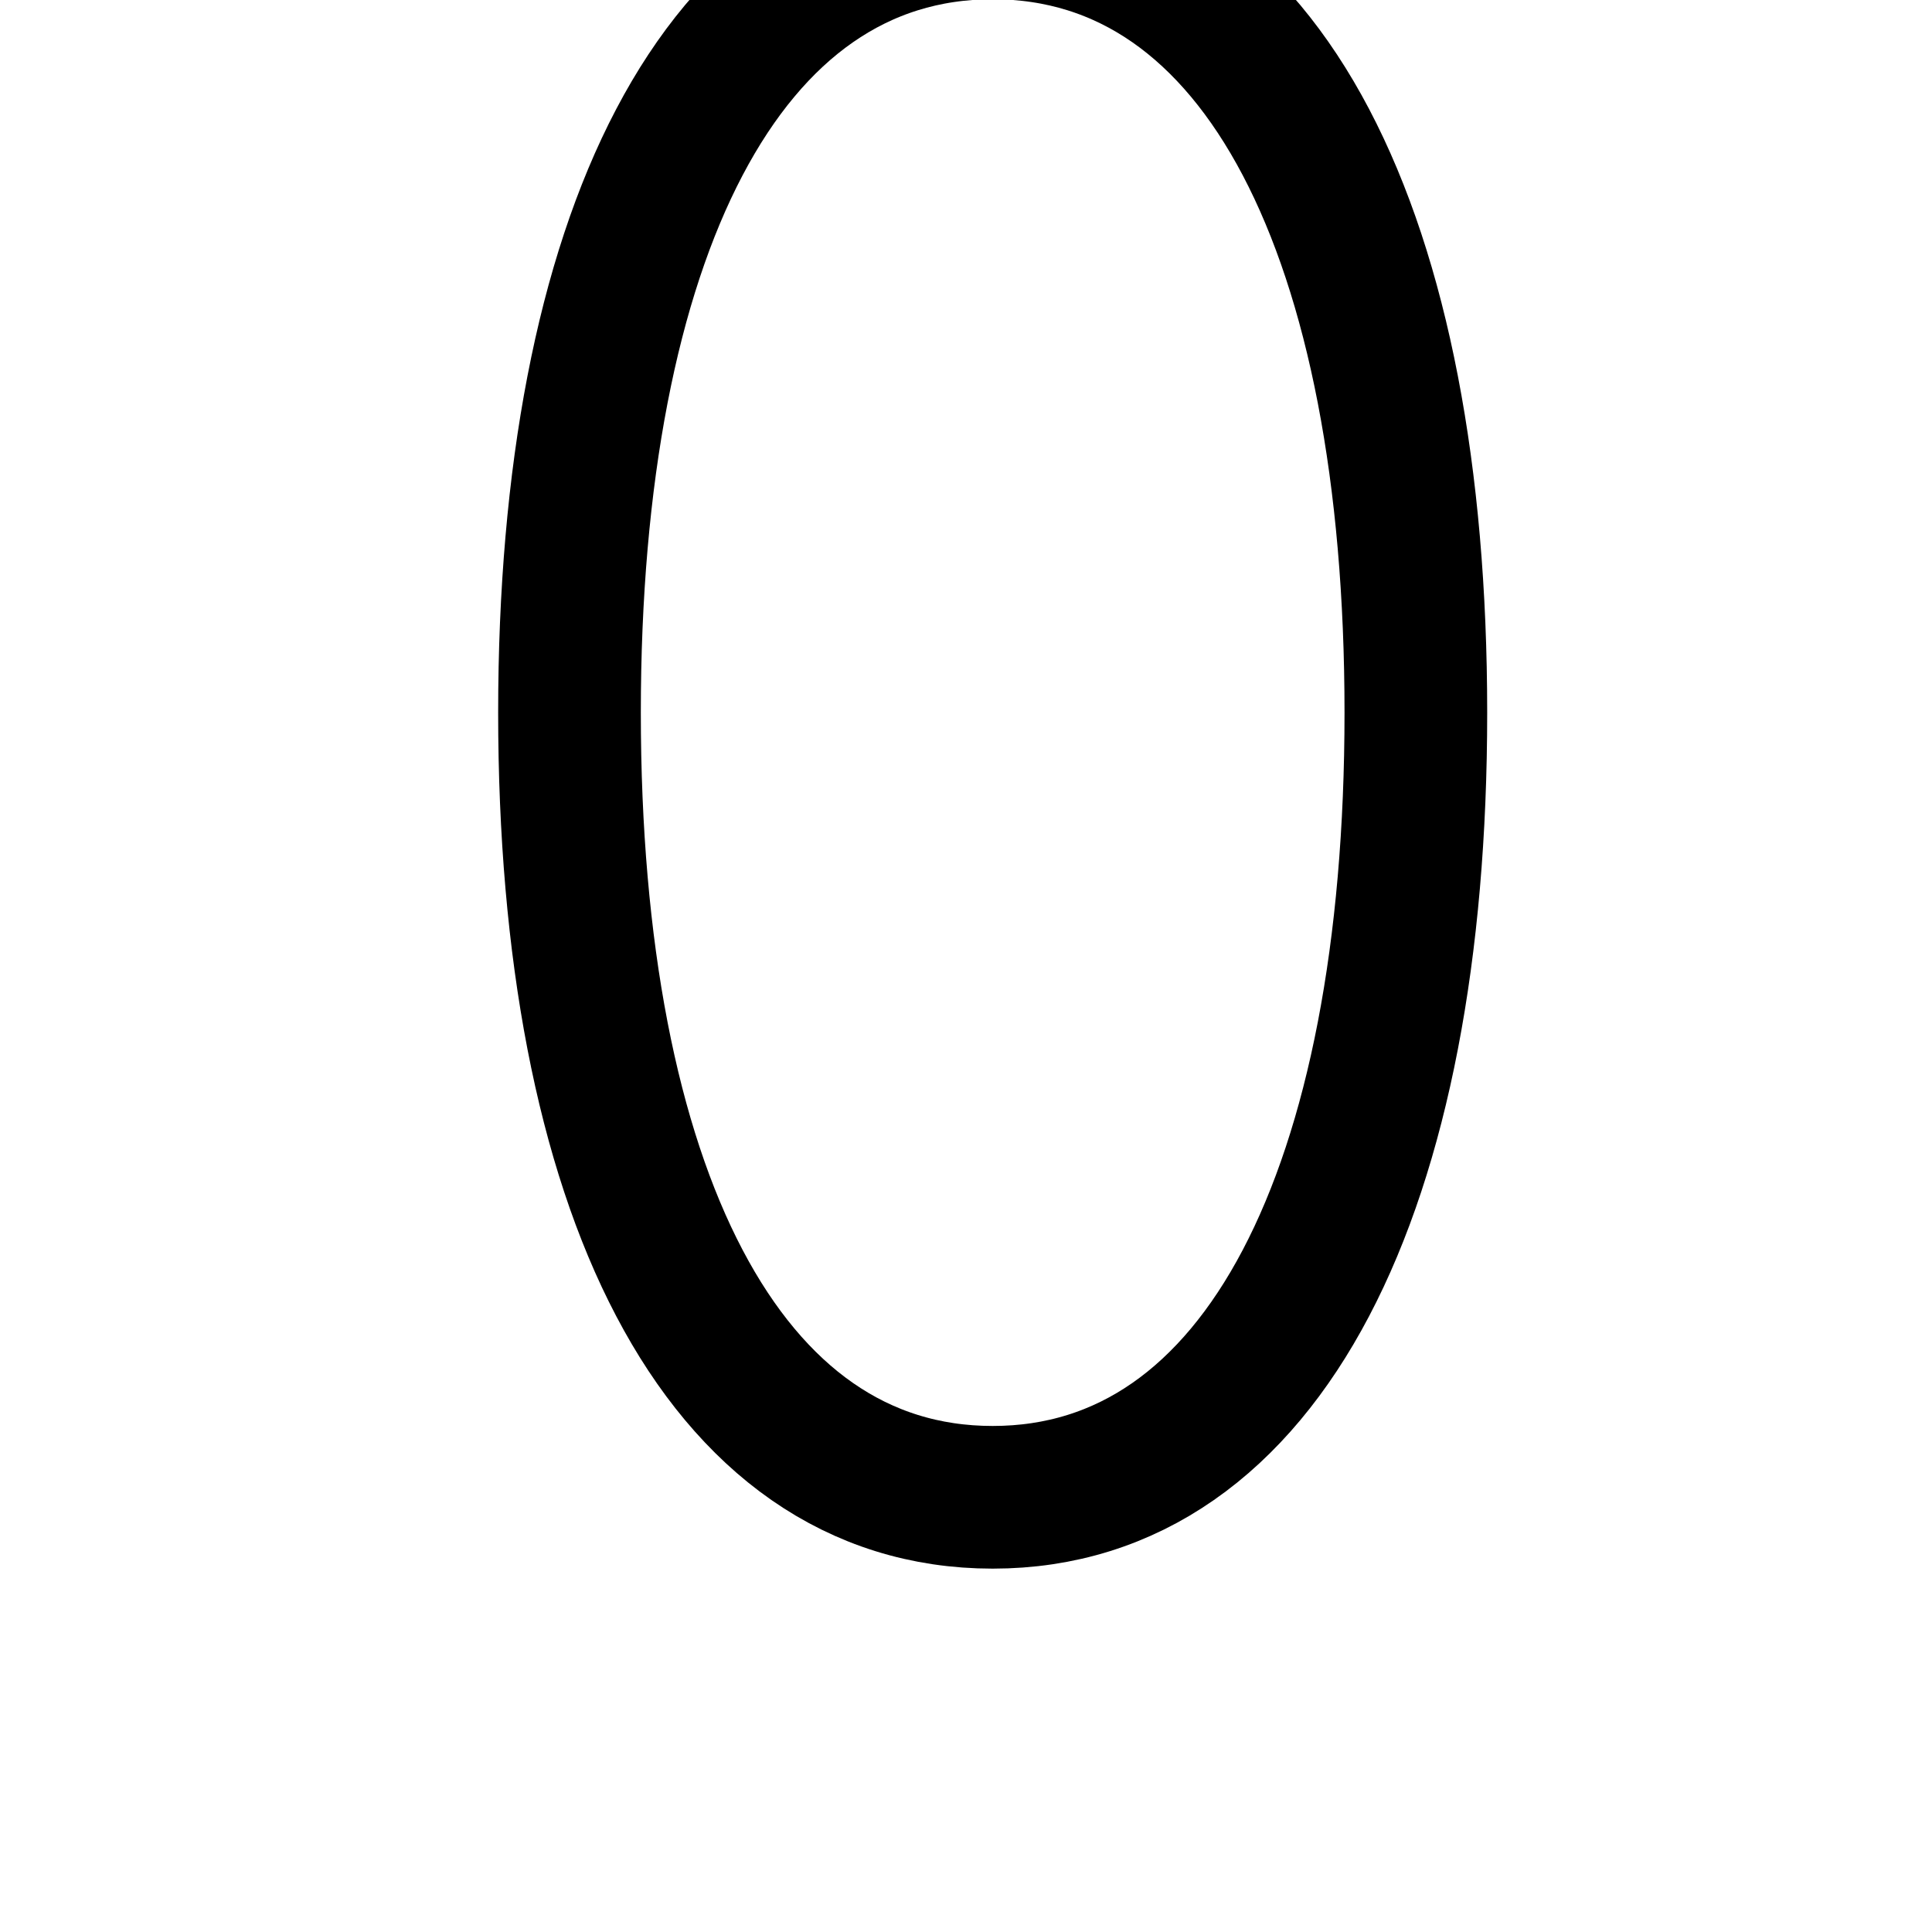
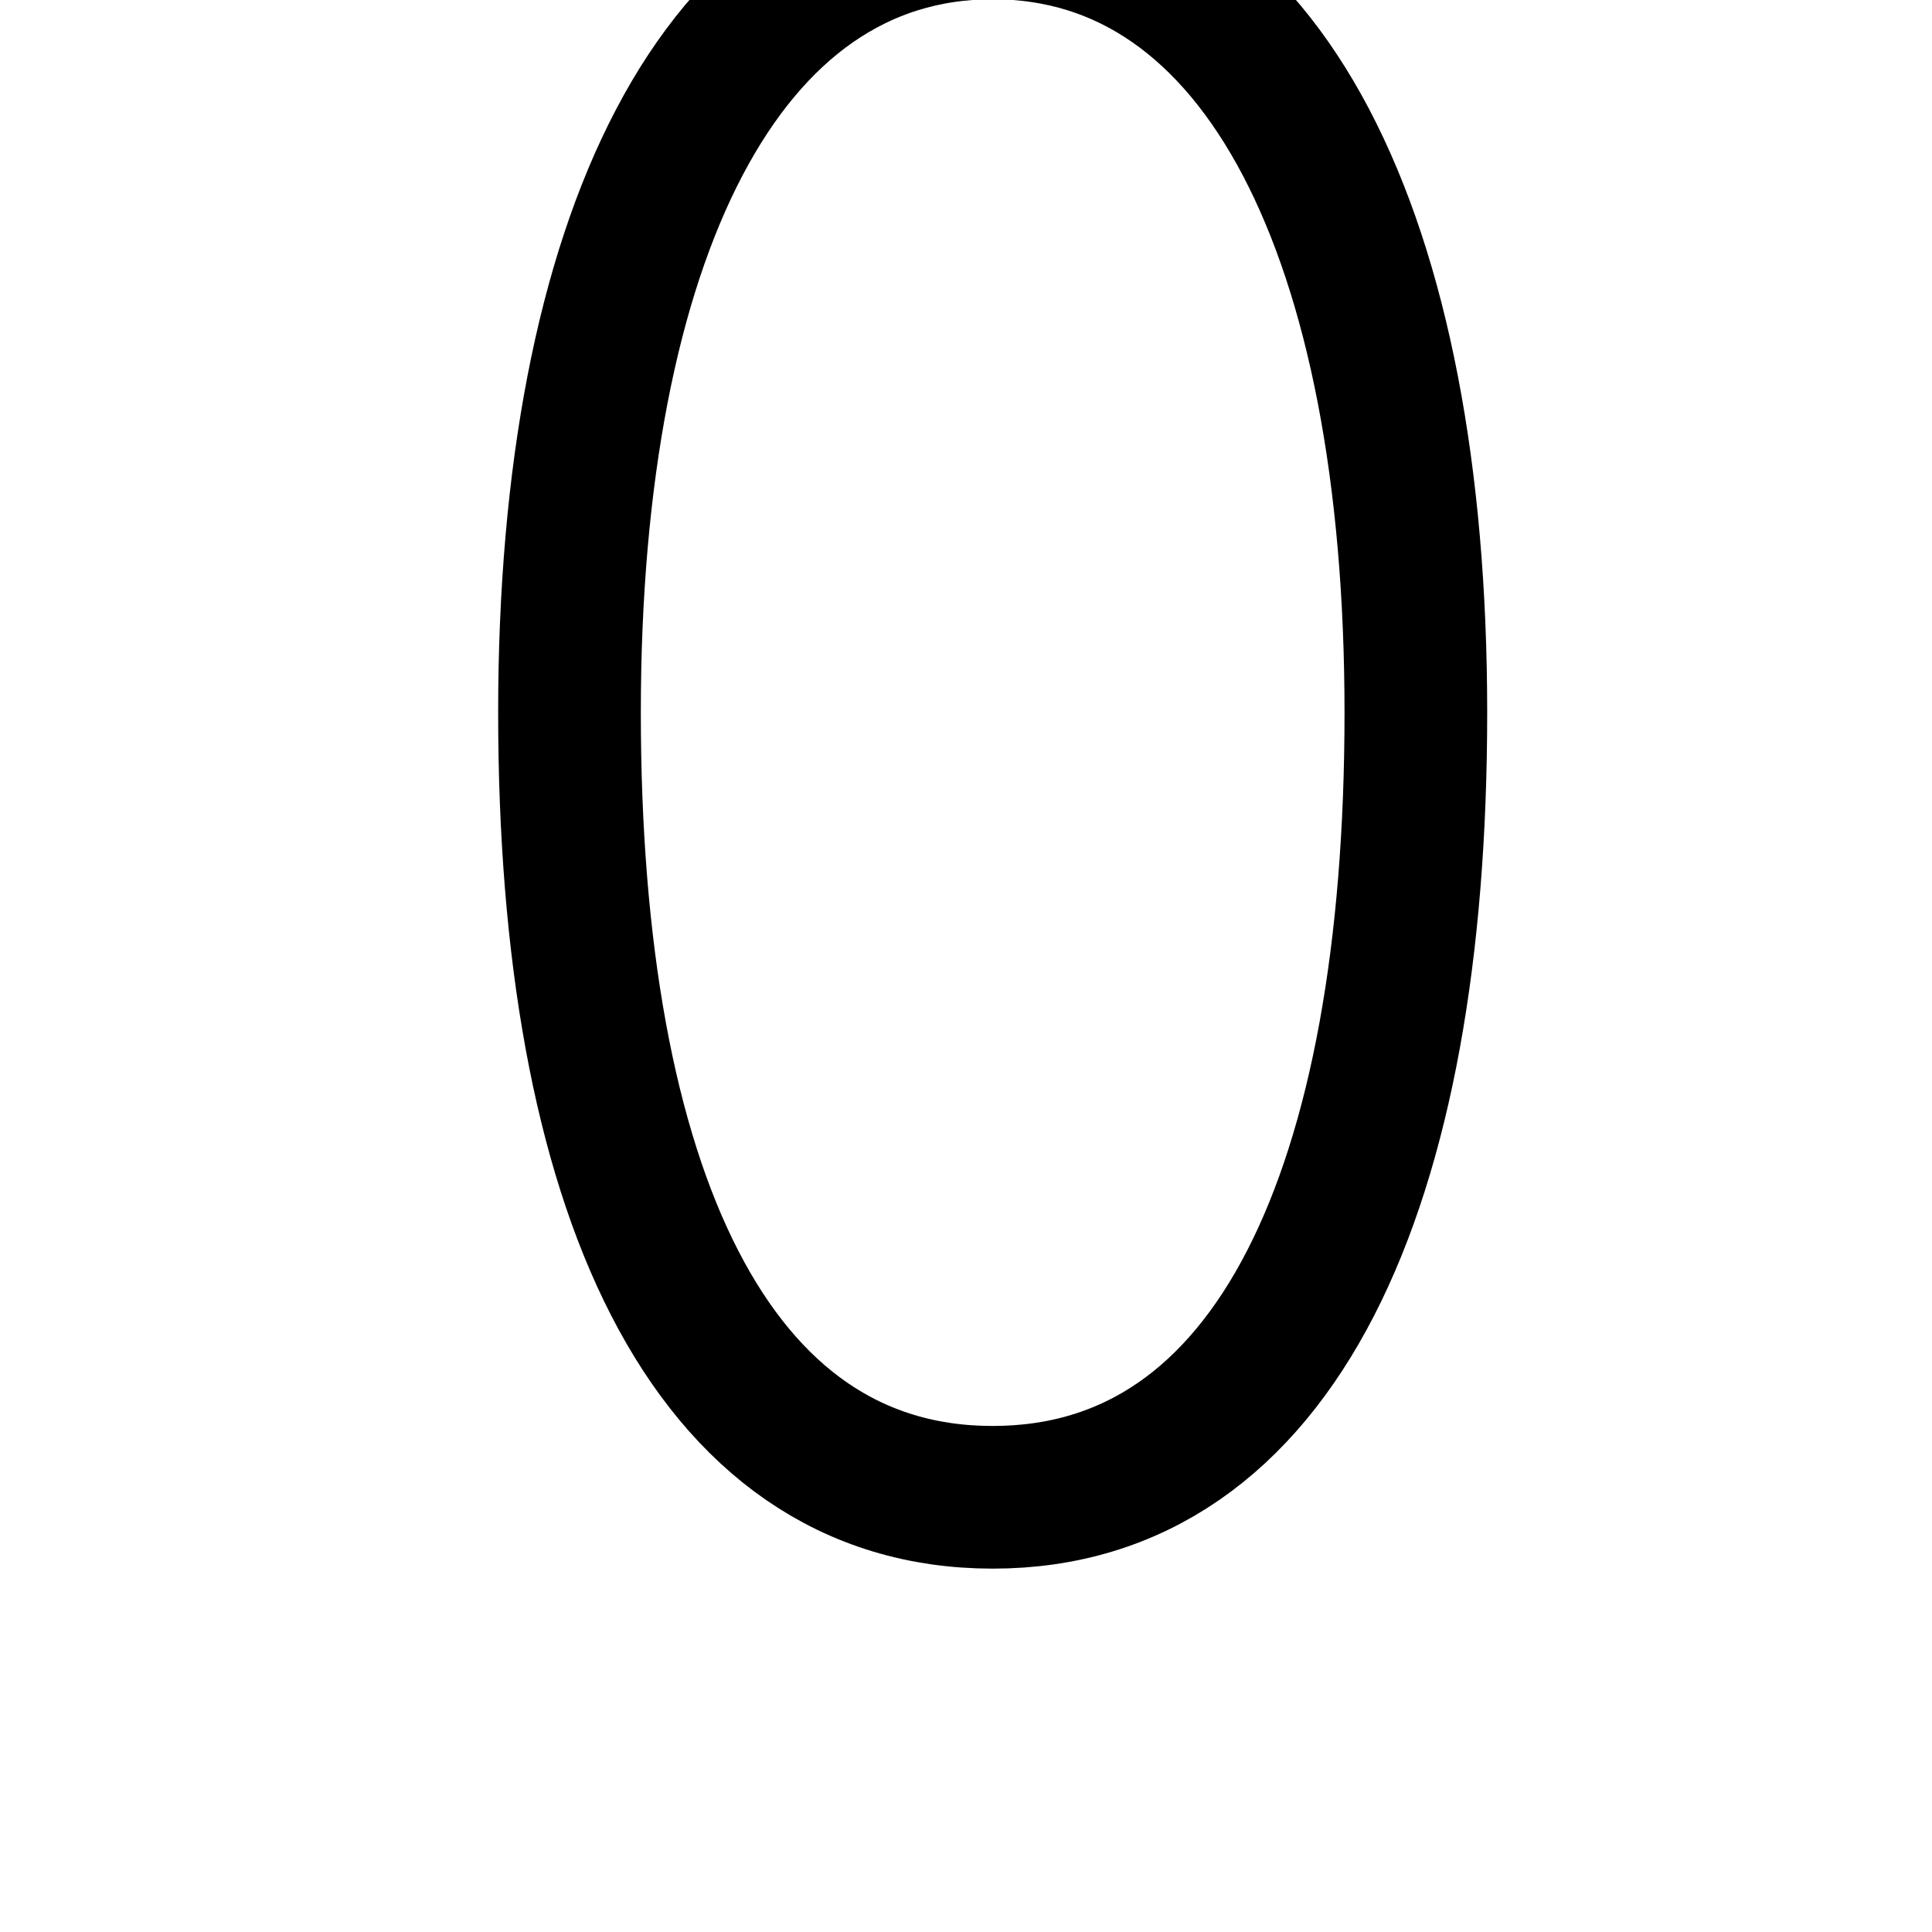
<svg xmlns="http://www.w3.org/2000/svg" version="1.1" viewBox="-10 0 1000 1000" id="svg2" width="1000" height="1000">
  <defs id="defs10" />
  <g id="g4720" transform="matrix(1.0663,0,0,-1.0663,68.33568,1499.684)" style="opacity:0.451" />
  <g transform="matrix(1,0,0,-1,0,1418)" id="g4" />
  <g id="g4720-4" transform="matrix(1.0663,0,0,-1.0663,136.9952,1604.197)" style="opacity:0.451" />
  <g transform="matrix(1,0,0,-1,68.65956,1522.513)" id="g4-5" />
  <g id="g4720-8" transform="matrix(1.0663,0,0,-1.0663,273.677,1612.402)" style="opacity:0.451" />
  <g transform="matrix(1,0,0,-1,205.3414,1530.718)" id="g4-4" />
-   <path style="fill:none;fill-rule:evenodd;stroke:#000000;stroke-width:73.846;stroke-linecap:round;stroke-linejoin:round;stroke-miterlimit:4;stroke-dasharray:none;stroke-opacity:1" d="m 503.807,-37.307 c 140.296,0 219.038,160.287 219.038,406.153 0,245.867 -78.742,406.153 -219.038,406.153 -140.296,0 -219.038,-160.287 -219.038,-406.153 0,-245.867 78.742,-406.153 219.038,-406.153 z" id="path4139" />
+   <path style="fill:none;fill-rule:evenodd;stroke:#000000;stroke-width:73.846;stroke-linecap:round;stroke-linejoin:round;stroke-miterlimit:4;stroke-dasharray:none;stroke-opacity:1" d="m 503.807,-37.307 c 140.296,0 219.038,160.287 219.038,406.153 0,245.867 -72.233,406.153 -219.038,406.153 -146.805,0 -219.038,-160.287 -219.038,-406.153 0,-245.867 78.742,-406.153 219.038,-406.153 z" id="path4139" />
</svg>
